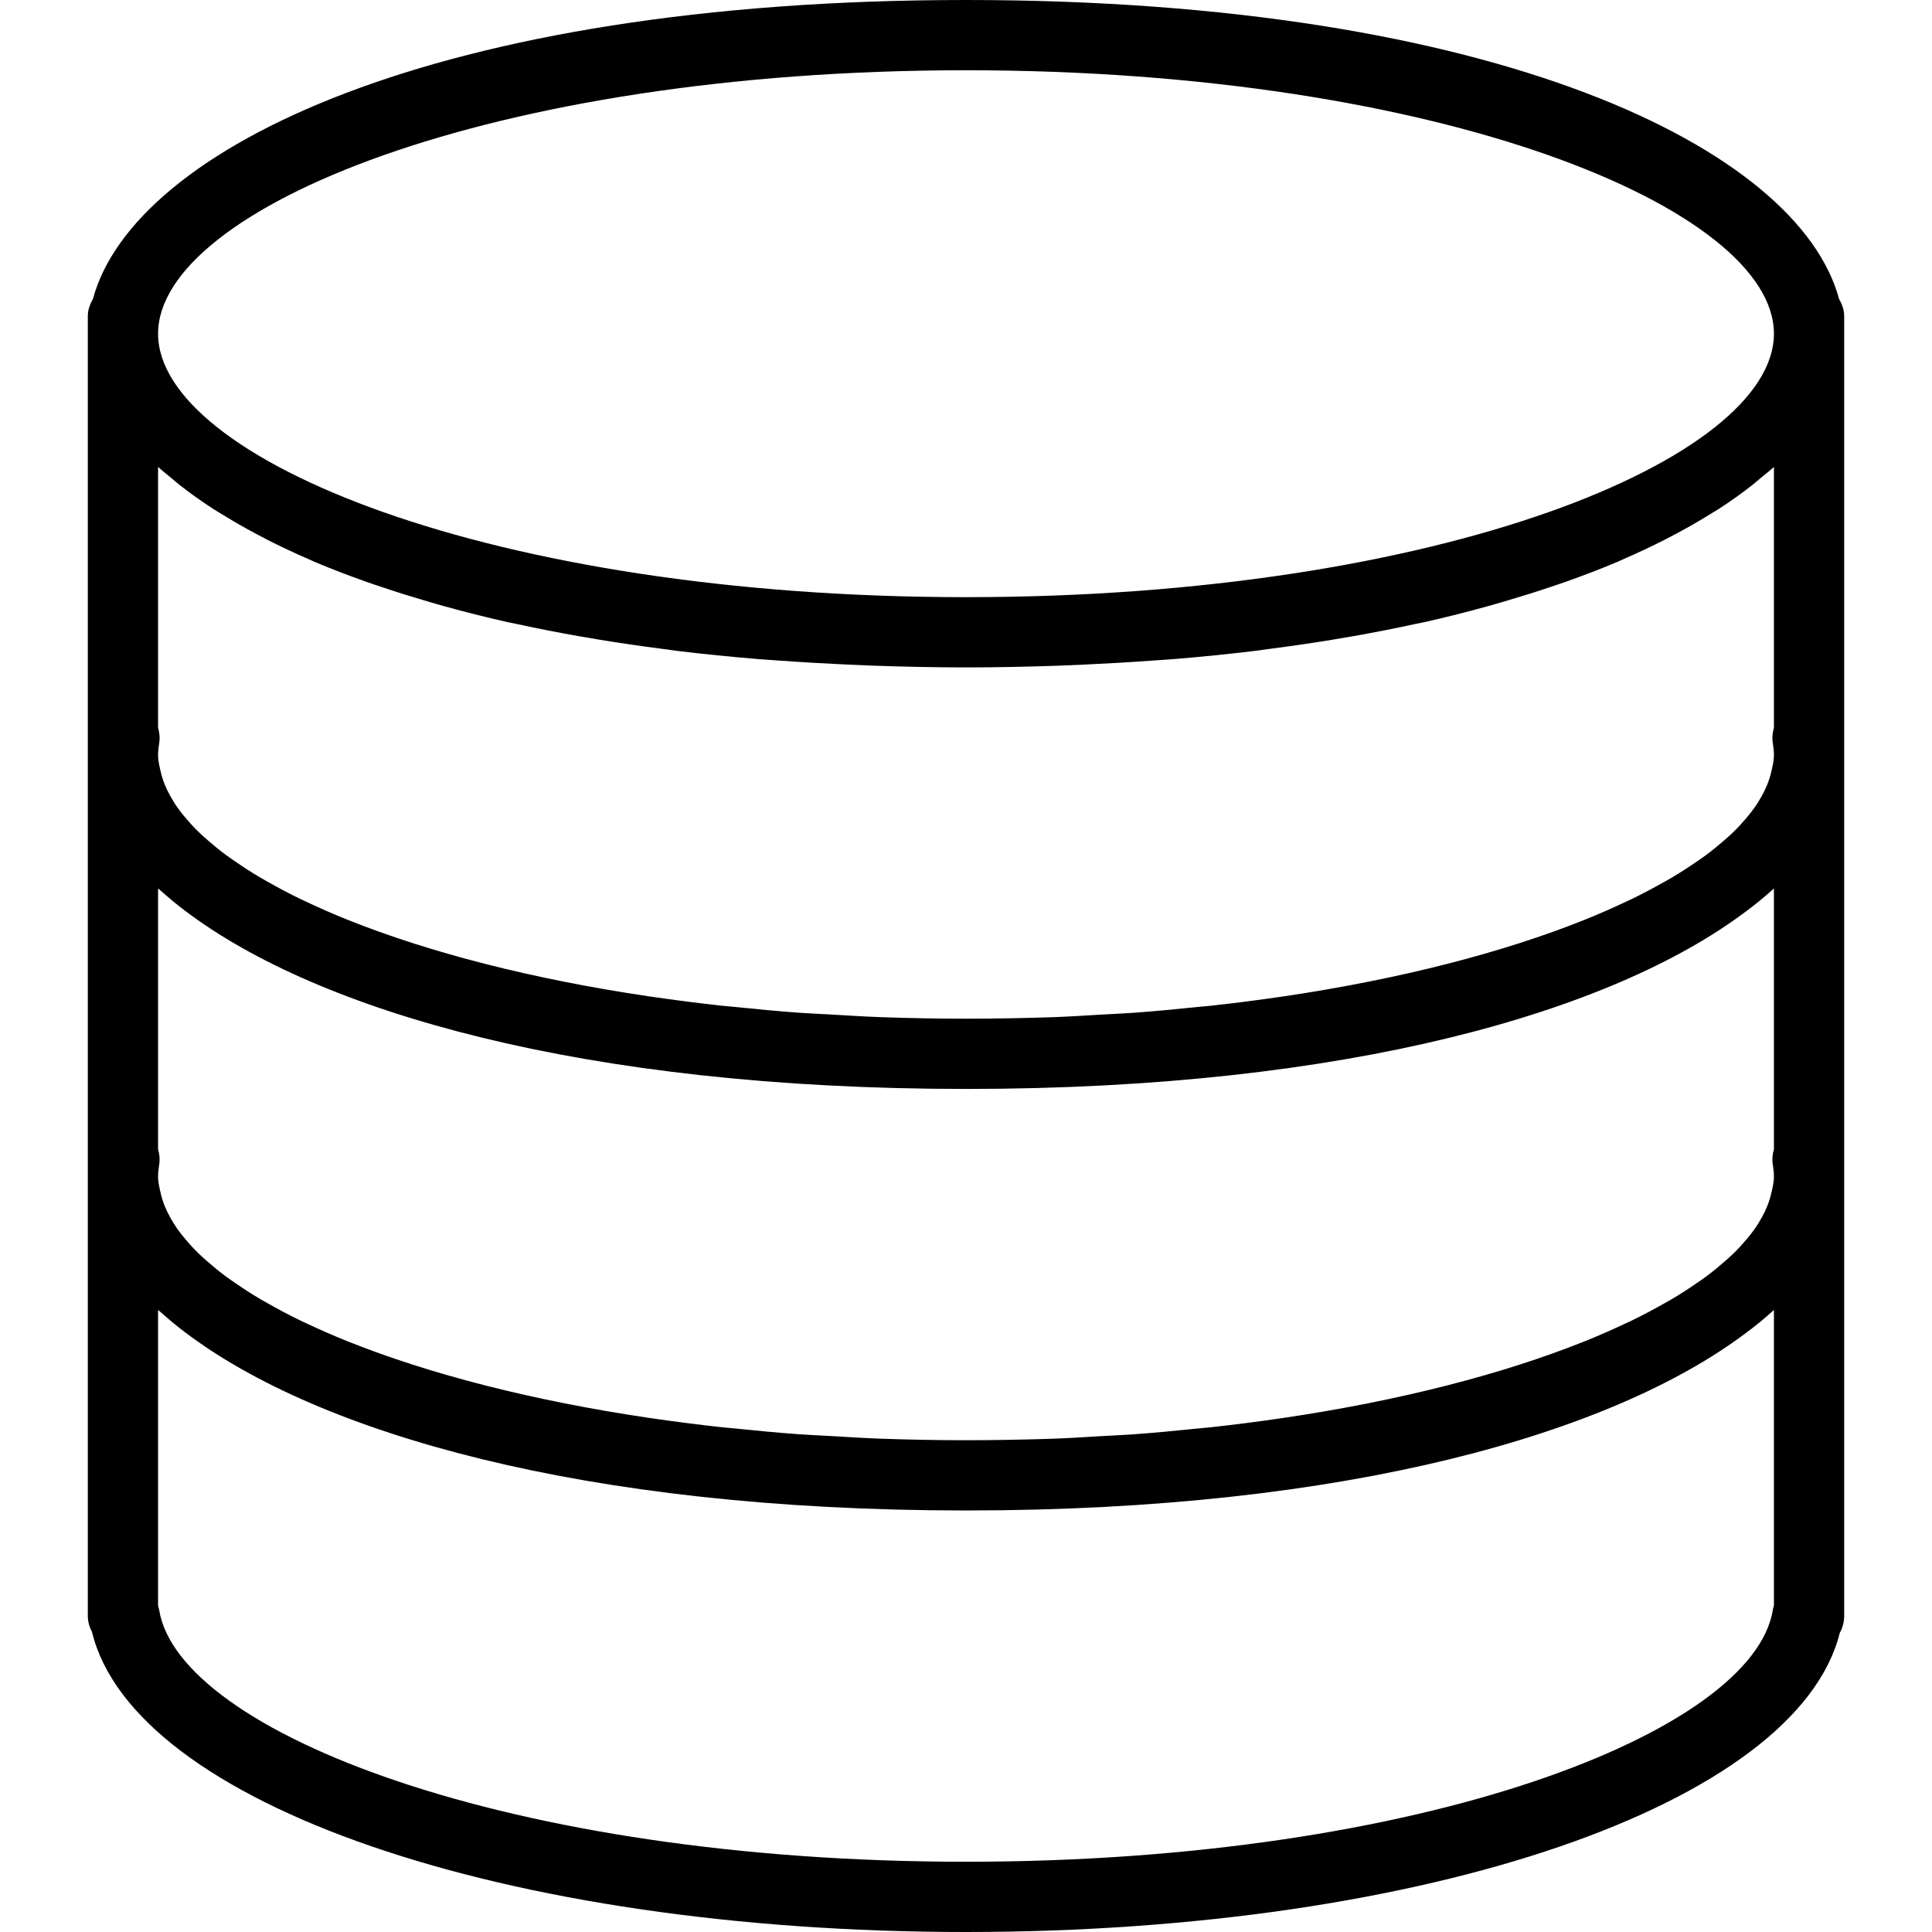
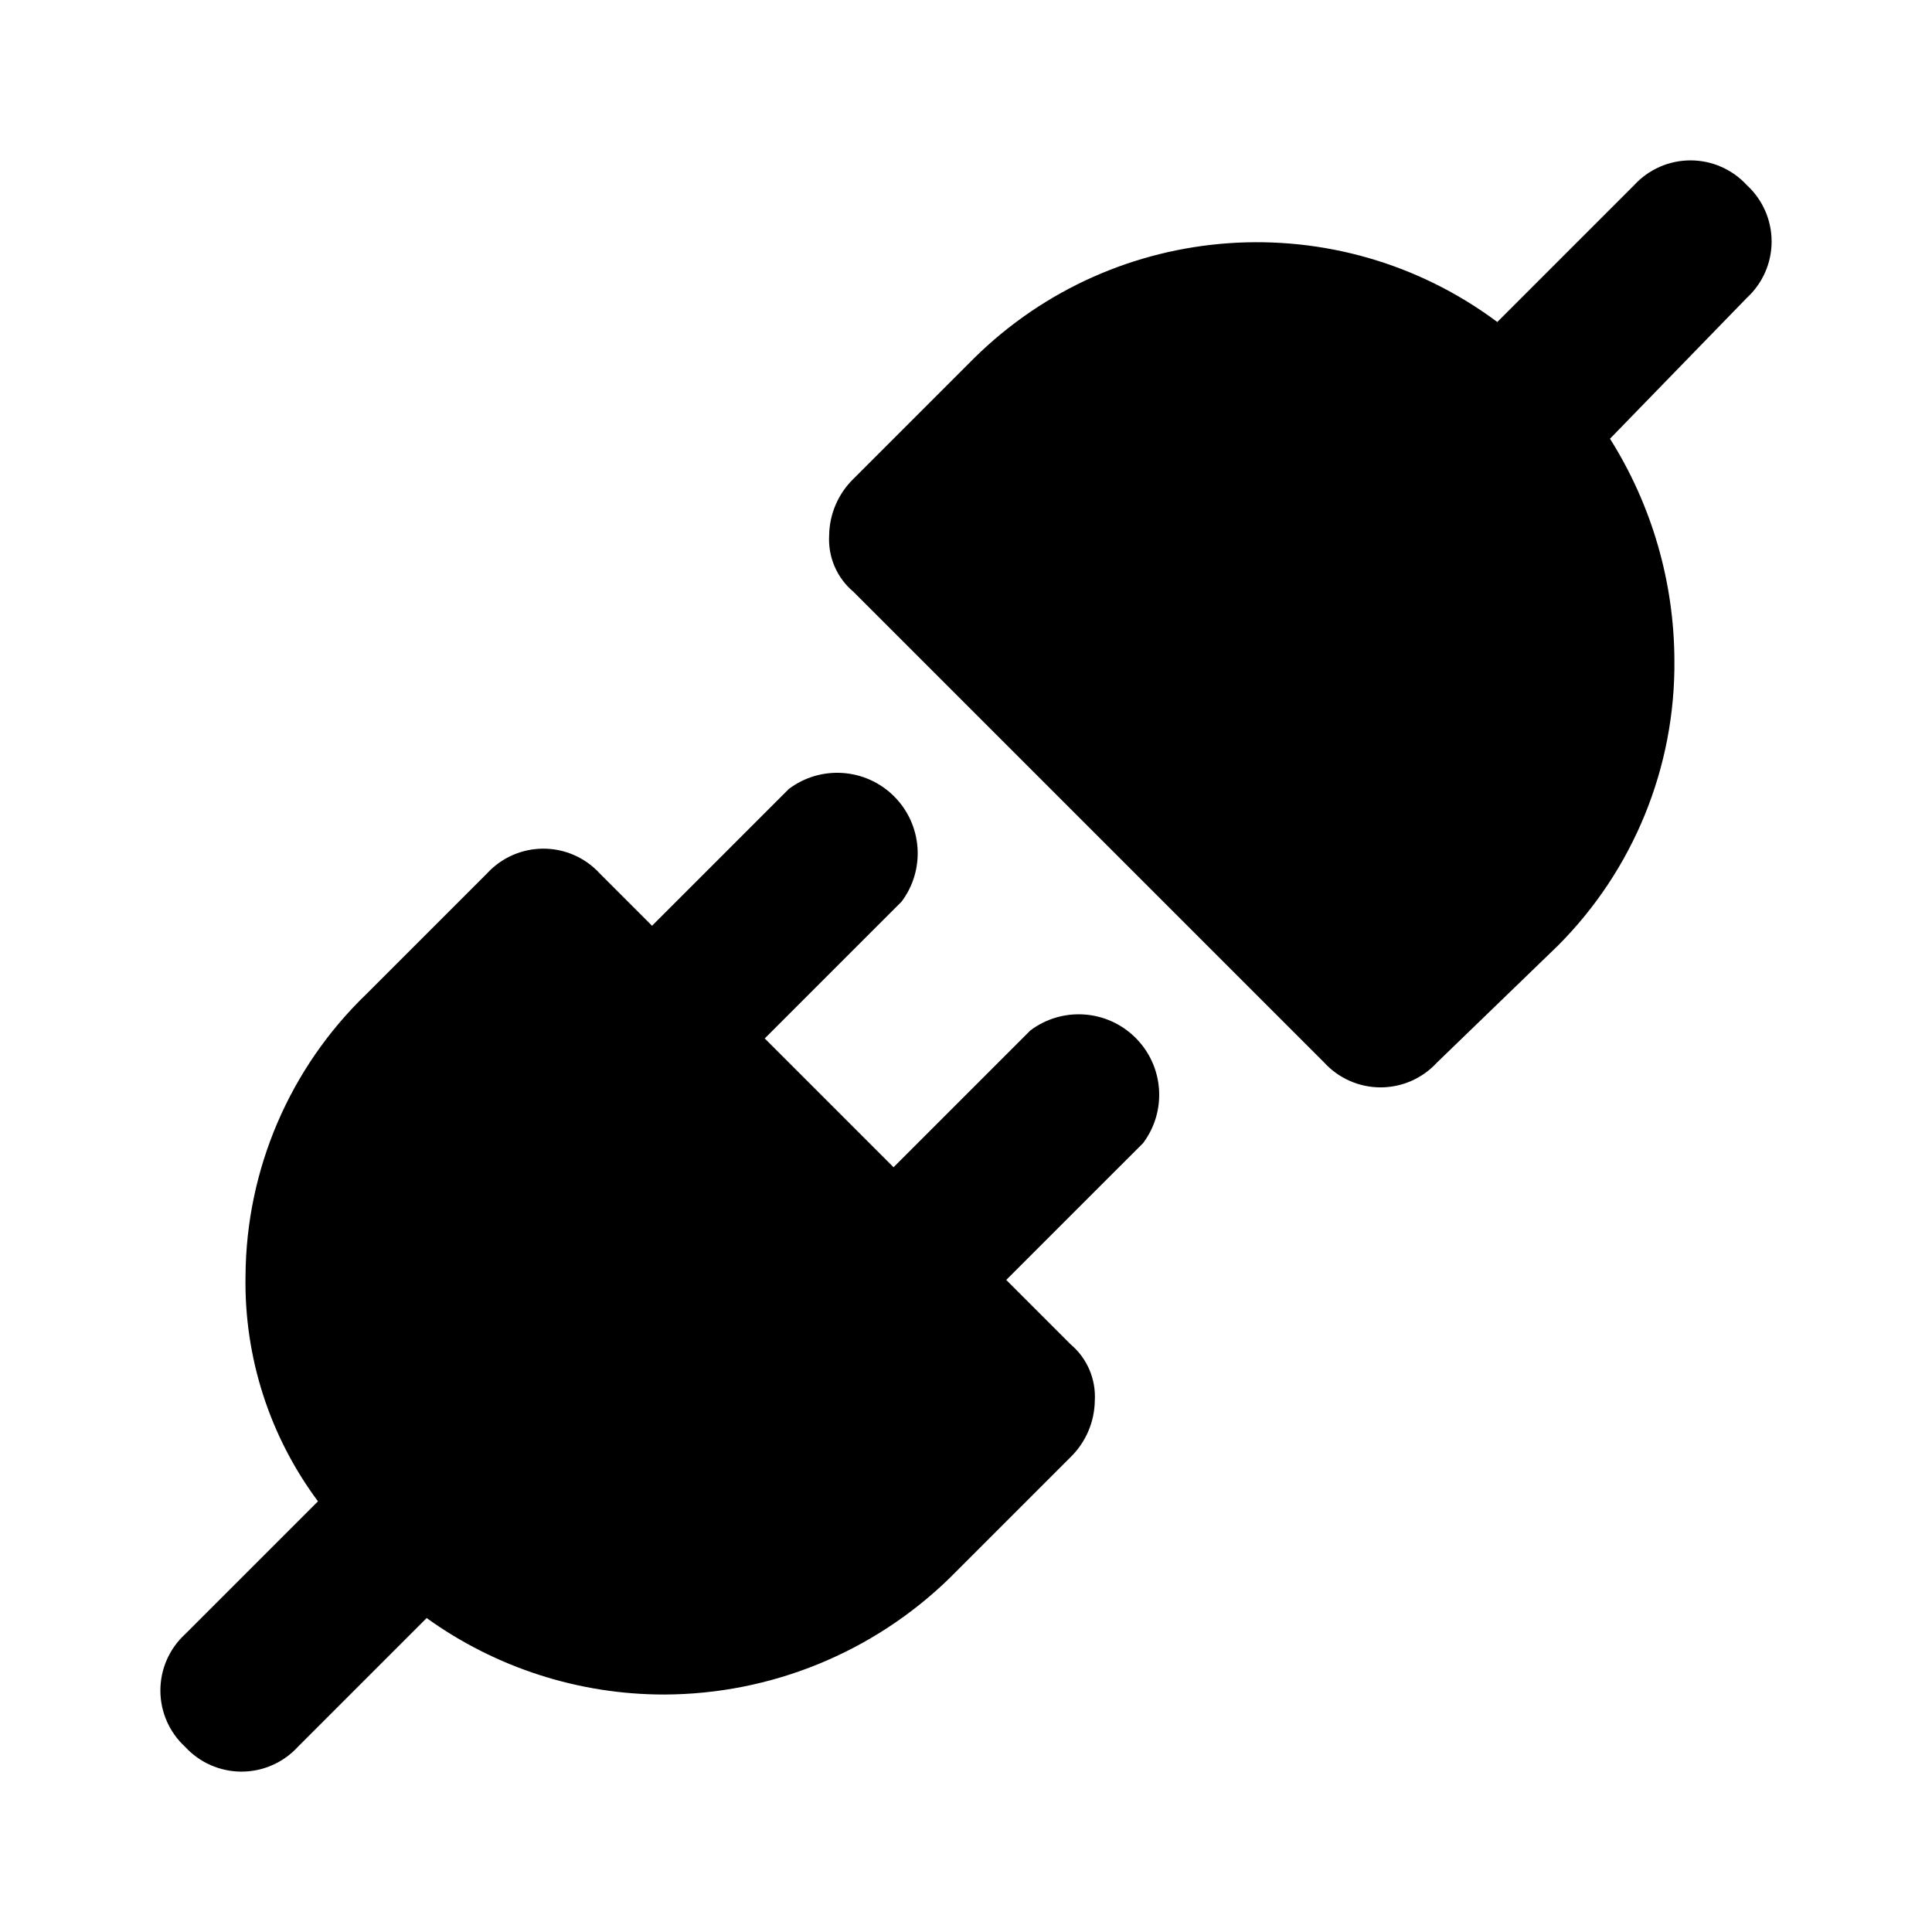
- <svg xmlns="http://www.w3.org/2000/svg" fill="#000000" height="800px" width="800px" version="1.1" id="Capa_1" viewBox="0 0 55 55" xml:space="preserve">
-   <path d="M52.354,8.51C51.196,4.22,42.577,0,27.5,0C12.423,0,3.803,4.22,2.646,8.51C2.562,8.657,2.5,8.818,2.5,9v0.5V21v0.5V22v11  v0.5V34v12c0,0.162,0.043,0.315,0.117,0.451C3.798,51.346,14.364,55,27.5,55c13.106,0,23.655-3.639,24.875-8.516  C52.455,46.341,52.5,46.176,52.5,46V34v-0.5V33V22v-0.5V21V9.5V9C52.5,8.818,52.438,8.657,52.354,8.51z M50.421,33.985  c-0.028,0.121-0.067,0.241-0.116,0.363c-0.04,0.099-0.089,0.198-0.143,0.297c-0.067,0.123-0.142,0.246-0.231,0.369  c-0.066,0.093-0.141,0.185-0.219,0.277c-0.111,0.131-0.229,0.262-0.363,0.392c-0.081,0.079-0.17,0.157-0.26,0.236  c-0.164,0.143-0.335,0.285-0.526,0.426c-0.082,0.061-0.17,0.12-0.257,0.18c-0.226,0.156-0.462,0.311-0.721,0.463  c-0.068,0.041-0.141,0.08-0.212,0.12c-0.298,0.168-0.609,0.335-0.945,0.497c-0.043,0.021-0.088,0.041-0.132,0.061  c-0.375,0.177-0.767,0.351-1.186,0.519c-0.012,0.005-0.024,0.009-0.036,0.014c-2.271,0.907-5.176,1.67-8.561,2.17  c-0.017,0.002-0.034,0.004-0.051,0.007c-0.658,0.097-1.333,0.183-2.026,0.259c-0.113,0.012-0.232,0.02-0.346,0.032  c-0.605,0.063-1.217,0.121-1.847,0.167c-0.288,0.021-0.59,0.031-0.883,0.049c-0.474,0.028-0.943,0.059-1.429,0.076  C29.137,40.984,28.327,41,27.5,41s-1.637-0.016-2.432-0.044c-0.486-0.017-0.955-0.049-1.429-0.076  c-0.293-0.017-0.595-0.028-0.883-0.049c-0.63-0.046-1.242-0.104-1.847-0.167c-0.114-0.012-0.233-0.02-0.346-0.032  c-0.693-0.076-1.368-0.163-2.026-0.259c-0.017-0.002-0.034-0.004-0.051-0.007c-3.385-0.5-6.29-1.263-8.561-2.17  c-0.012-0.004-0.024-0.009-0.036-0.014c-0.419-0.168-0.812-0.342-1.186-0.519c-0.043-0.021-0.089-0.041-0.132-0.061  c-0.336-0.162-0.647-0.328-0.945-0.497c-0.07-0.04-0.144-0.079-0.212-0.12c-0.259-0.152-0.495-0.307-0.721-0.463  c-0.086-0.06-0.175-0.119-0.257-0.18c-0.191-0.141-0.362-0.283-0.526-0.426c-0.089-0.078-0.179-0.156-0.26-0.236  c-0.134-0.13-0.252-0.26-0.363-0.392c-0.078-0.092-0.153-0.184-0.219-0.277c-0.088-0.123-0.163-0.246-0.231-0.369  c-0.054-0.099-0.102-0.198-0.143-0.297c-0.049-0.121-0.088-0.242-0.116-0.363C4.541,33.823,4.5,33.661,4.5,33.5  c0-0.113,0.013-0.226,0.031-0.338c0.025-0.151,0.011-0.302-0.031-0.445v-7.424c0.028,0.026,0.063,0.051,0.092,0.077  c0.218,0.192,0.44,0.383,0.69,0.567C9.049,28.786,16.582,31,27.5,31c10.872,0,18.386-2.196,22.169-5.028  c0.302-0.22,0.574-0.447,0.83-0.678l0.001-0.001v7.424c-0.042,0.143-0.056,0.294-0.031,0.445c0.019,0.112,0.031,0.225,0.031,0.338  C50.5,33.661,50.459,33.823,50.421,33.985z M50.5,13.293v7.424c-0.042,0.143-0.056,0.294-0.031,0.445  c0.019,0.112,0.031,0.225,0.031,0.338c0,0.161-0.041,0.323-0.079,0.485c-0.028,0.121-0.067,0.241-0.116,0.363  c-0.04,0.099-0.089,0.198-0.143,0.297c-0.067,0.123-0.142,0.246-0.231,0.369c-0.066,0.093-0.141,0.185-0.219,0.277  c-0.111,0.131-0.229,0.262-0.363,0.392c-0.081,0.079-0.17,0.157-0.26,0.236c-0.164,0.143-0.335,0.285-0.526,0.426  c-0.082,0.061-0.17,0.12-0.257,0.18c-0.226,0.156-0.462,0.311-0.721,0.463c-0.068,0.041-0.141,0.08-0.212,0.12  c-0.298,0.168-0.609,0.335-0.945,0.497c-0.043,0.021-0.088,0.041-0.132,0.061c-0.375,0.177-0.767,0.351-1.186,0.519  c-0.012,0.005-0.024,0.009-0.036,0.014c-2.271,0.907-5.176,1.67-8.561,2.17c-0.017,0.002-0.034,0.004-0.051,0.007  c-0.658,0.097-1.333,0.183-2.026,0.259c-0.113,0.012-0.232,0.02-0.346,0.032c-0.605,0.063-1.217,0.121-1.847,0.167  c-0.288,0.021-0.59,0.031-0.883,0.049c-0.474,0.028-0.943,0.059-1.429,0.076C29.137,28.984,28.327,29,27.5,29  s-1.637-0.016-2.432-0.044c-0.486-0.017-0.955-0.049-1.429-0.076c-0.293-0.017-0.595-0.028-0.883-0.049  c-0.63-0.046-1.242-0.104-1.847-0.167c-0.114-0.012-0.233-0.02-0.346-0.032c-0.693-0.076-1.368-0.163-2.026-0.259  c-0.017-0.002-0.034-0.004-0.051-0.007c-3.385-0.5-6.29-1.263-8.561-2.17c-0.012-0.004-0.024-0.009-0.036-0.014  c-0.419-0.168-0.812-0.342-1.186-0.519c-0.043-0.021-0.089-0.041-0.132-0.061c-0.336-0.162-0.647-0.328-0.945-0.497  c-0.07-0.04-0.144-0.079-0.212-0.12c-0.259-0.152-0.495-0.307-0.721-0.463c-0.086-0.06-0.175-0.119-0.257-0.18  c-0.191-0.141-0.362-0.283-0.526-0.426c-0.089-0.078-0.179-0.156-0.26-0.236c-0.134-0.13-0.252-0.26-0.363-0.392  c-0.078-0.092-0.153-0.184-0.219-0.277c-0.088-0.123-0.163-0.246-0.231-0.369c-0.054-0.099-0.102-0.198-0.143-0.297  c-0.049-0.121-0.088-0.242-0.116-0.363C4.541,21.823,4.5,21.661,4.5,21.5c0-0.113,0.013-0.226,0.031-0.338  c0.025-0.151,0.011-0.302-0.031-0.445v-7.424c0.12,0.109,0.257,0.216,0.387,0.324c0.072,0.06,0.139,0.12,0.215,0.18  c0.3,0.236,0.624,0.469,0.975,0.696c0.073,0.047,0.155,0.093,0.231,0.14c0.294,0.183,0.605,0.362,0.932,0.538  c0.121,0.065,0.242,0.129,0.367,0.193c0.365,0.186,0.748,0.367,1.151,0.542c0.066,0.029,0.126,0.059,0.193,0.087  c0.469,0.199,0.967,0.389,1.485,0.573c0.143,0.051,0.293,0.099,0.44,0.149c0.412,0.139,0.838,0.272,1.279,0.401  c0.159,0.046,0.315,0.094,0.478,0.138c0.585,0.162,1.189,0.316,1.823,0.458c0.087,0.02,0.181,0.036,0.269,0.055  c0.559,0.122,1.139,0.235,1.735,0.341c0.202,0.036,0.407,0.07,0.613,0.104c0.567,0.093,1.151,0.178,1.75,0.256  c0.154,0.02,0.301,0.043,0.457,0.062c0.744,0.09,1.514,0.167,2.305,0.233c0.195,0.016,0.398,0.028,0.596,0.042  c0.633,0.046,1.28,0.084,1.942,0.114c0.241,0.011,0.481,0.022,0.727,0.031C25.712,18.979,26.59,19,27.5,19s1.788-0.021,2.65-0.05  c0.245-0.009,0.485-0.02,0.727-0.031c0.662-0.03,1.309-0.068,1.942-0.114c0.198-0.015,0.4-0.026,0.596-0.042  c0.791-0.065,1.561-0.143,2.305-0.233c0.156-0.019,0.303-0.042,0.457-0.062c0.599-0.078,1.182-0.163,1.75-0.256  c0.206-0.034,0.411-0.068,0.613-0.104c0.596-0.106,1.176-0.219,1.735-0.341c0.088-0.019,0.182-0.036,0.269-0.055  c0.634-0.142,1.238-0.297,1.823-0.458c0.163-0.045,0.319-0.092,0.478-0.138c0.441-0.129,0.867-0.262,1.279-0.401  c0.147-0.05,0.297-0.098,0.44-0.149c0.518-0.184,1.017-0.374,1.485-0.573c0.067-0.028,0.127-0.058,0.193-0.087  c0.403-0.176,0.786-0.356,1.151-0.542c0.125-0.064,0.247-0.128,0.367-0.193c0.327-0.175,0.638-0.354,0.932-0.538  c0.076-0.047,0.158-0.093,0.231-0.14c0.351-0.227,0.675-0.459,0.975-0.696c0.075-0.06,0.142-0.12,0.215-0.18  C50.243,13.509,50.38,13.402,50.5,13.293z M27.5,2c13.555,0,23,3.952,23,7.5s-9.445,7.5-23,7.5s-23-3.952-23-7.5S13.945,2,27.5,2z   M50.5,45.703c-0.014,0.044-0.024,0.089-0.032,0.135C49.901,49.297,40.536,53,27.5,53S5.099,49.297,4.532,45.838  c-0.008-0.045-0.019-0.089-0.032-0.131v-8.414c0.028,0.026,0.063,0.051,0.092,0.077c0.218,0.192,0.44,0.383,0.69,0.567  C9.049,40.786,16.582,43,27.5,43c10.872,0,18.386-2.196,22.169-5.028c0.302-0.22,0.574-0.447,0.83-0.678l0.001-0.001V45.703z" />
+ <svg xmlns="http://www.w3.org/2000/svg" width="800px" height="800px" viewBox="0 0 48 48">
+   <g id="Layer_2" data-name="Layer 2">
+     <g id="invisible_box" data-name="invisible box">
+       <rect width="48" height="48" fill="none" />
+     </g>
+     <g id="horoscope">
+       <g>
+         <path d="M25.6,25.6,22.2,29,19,25.8l3.4-3.4a2,2,0,0,0-2.8-2.8L16.2,23l-1.3-1.3a1.9,1.9,0,0,0-2.8,0l-3,3a9.8,9.8,0,0,0-3,7,9.1,9.1,0,0,0,1.8,5.6L4.6,40.6a1.9,1.9,0,0,0,0,2.8,1.9,1.9,0,0,0,2.8,0l3.2-3.2a10.1,10.1,0,0,0,5.9,1.9,10.2,10.2,0,0,0,7.1-2.9l3-3a2,2,0,0,0,.6-1.4,1.7,1.7,0,0,0-.6-1.4L25,31.8l3.4-3.4a2,2,0,0,0-2.8-2.8Z" />
+         <path d="M43.4,4.6a1.9,1.9,0,0,0-2.8,0L37.2,8a10,10,0,0,0-13,.9l-3,3a2,2,0,0,0-.6,1.4,1.7,1.7,0,0,0,.6,1.4L32.9,26.4a1.9,1.9,0,0,0,2.8,0l3-2.9a9.9,9.9,0,0,0,2.9-7.1A10.4,10.4,0,0,0,40,10.9l3.4-3.5A1.9,1.9,0,0,0,43.4,4.6Z" />
+       </g>
+     </g>
+   </g>
</svg>
